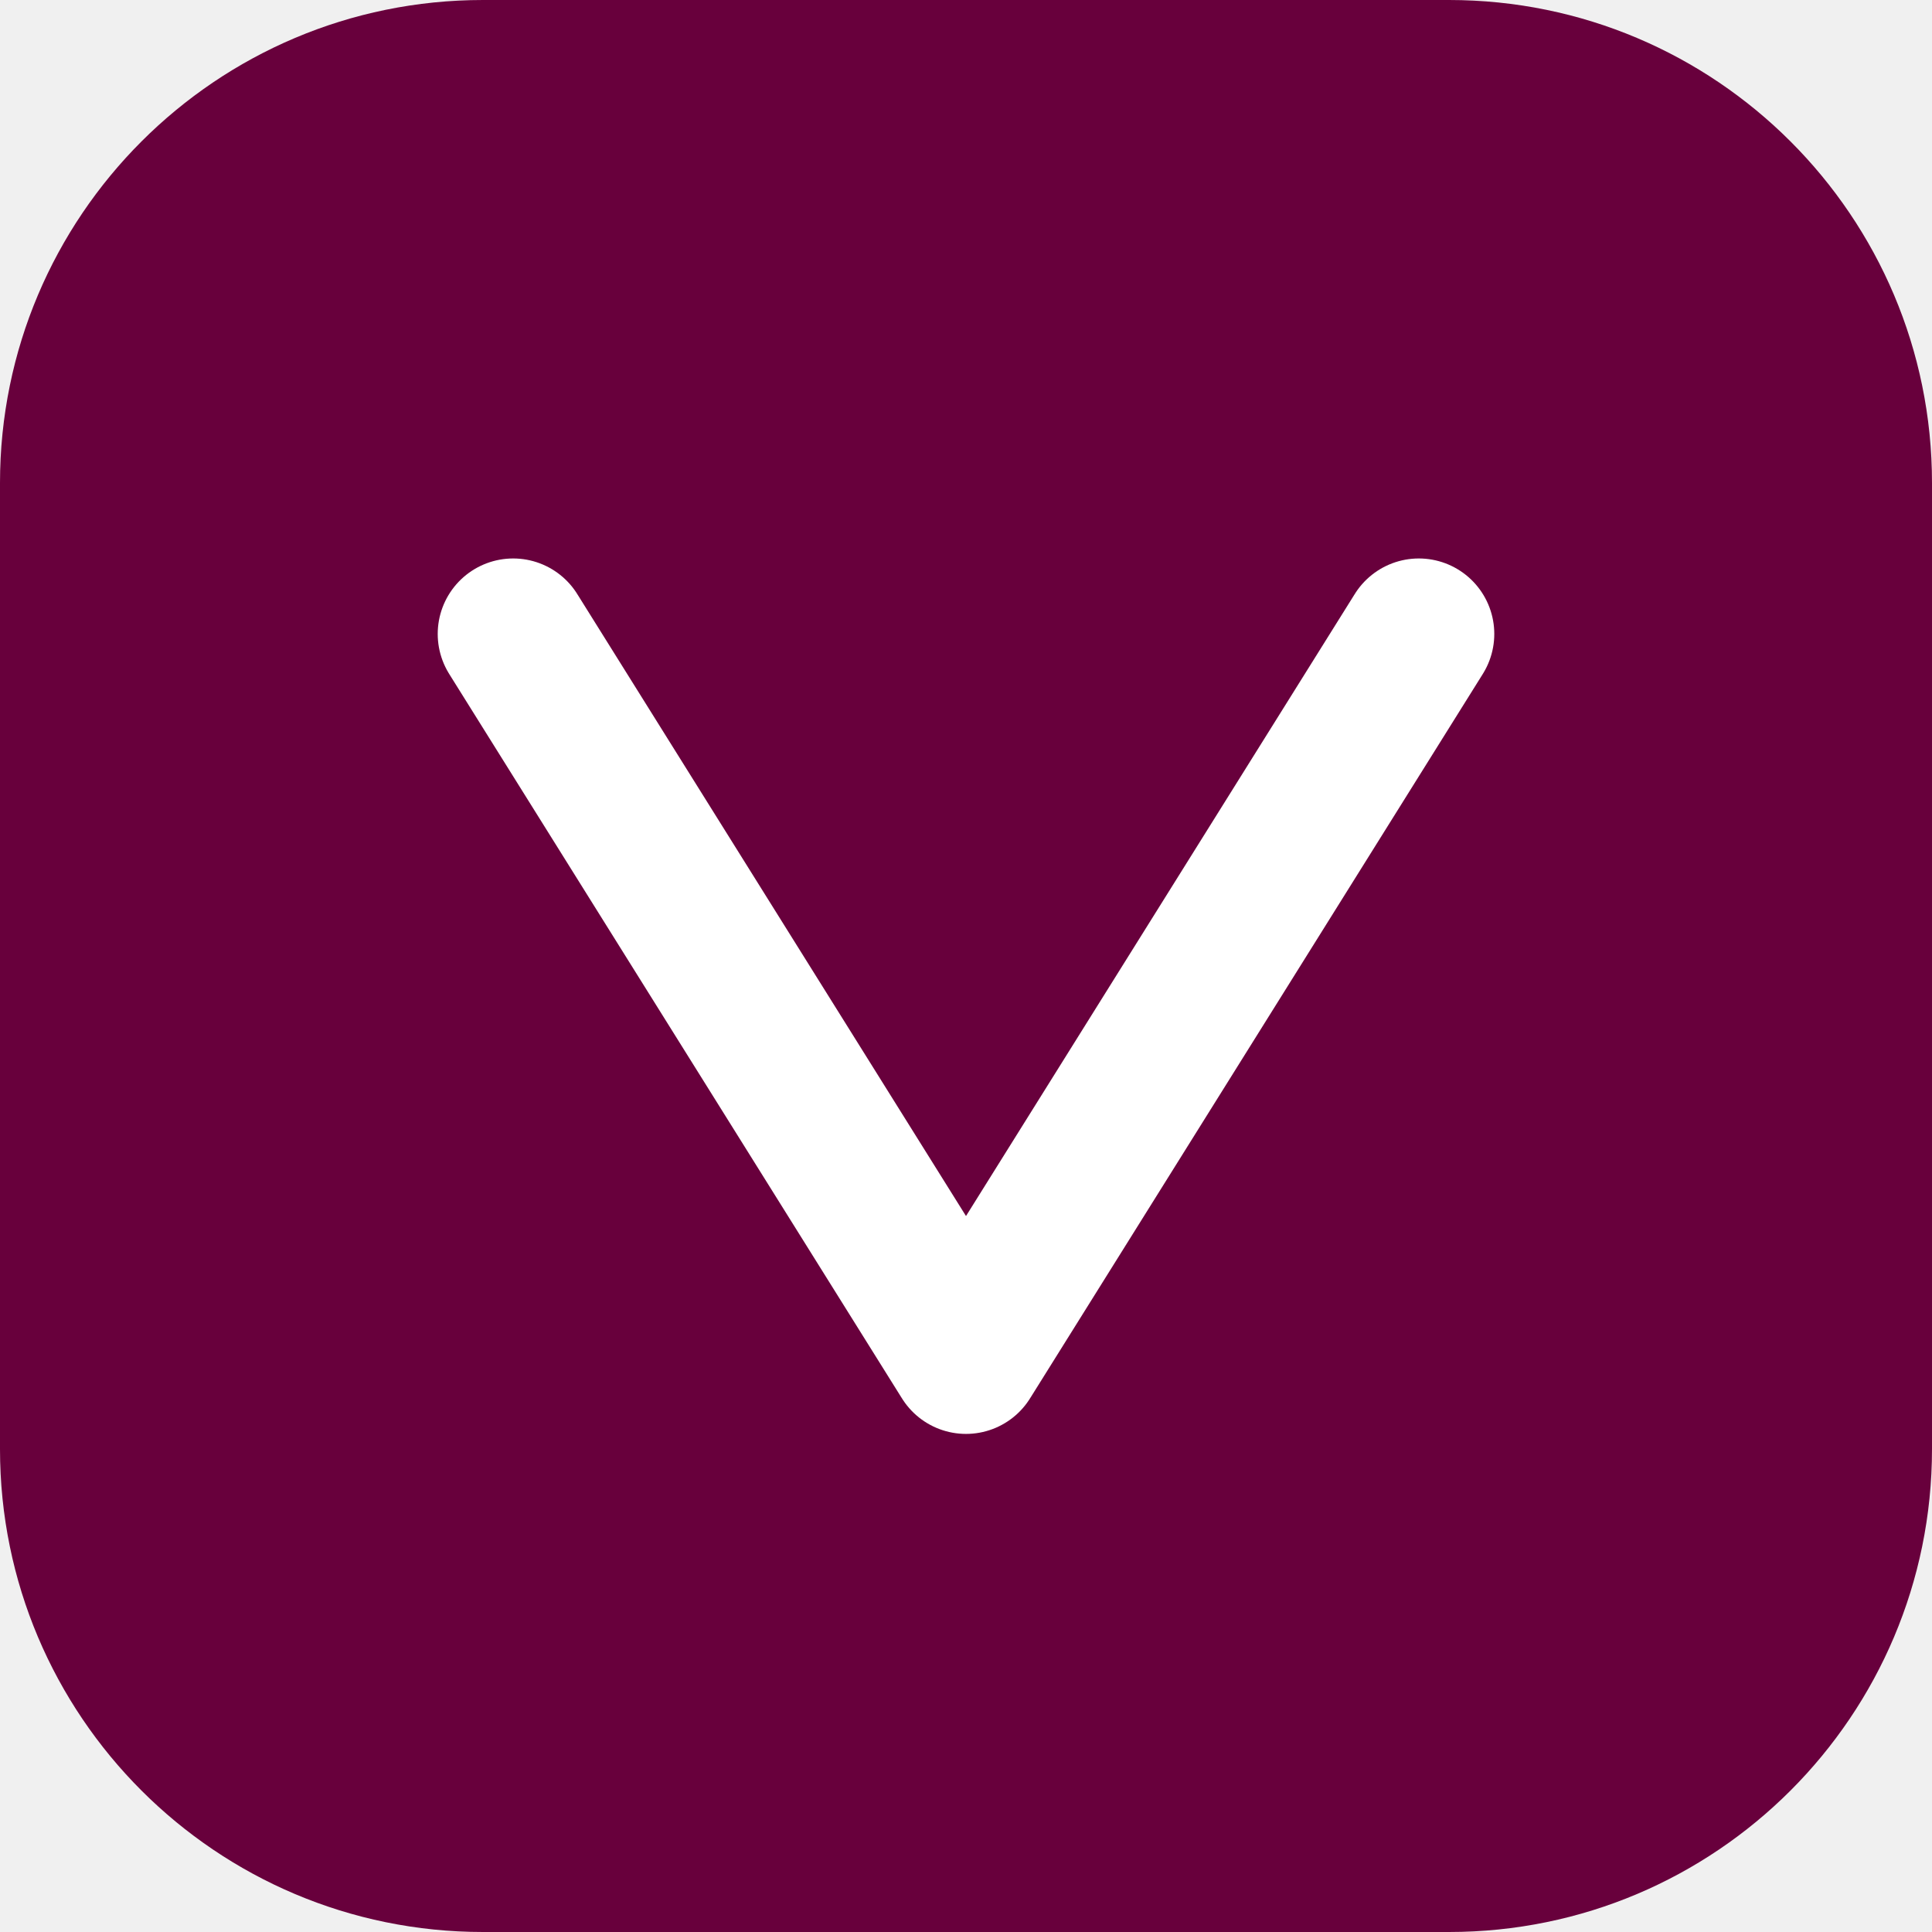
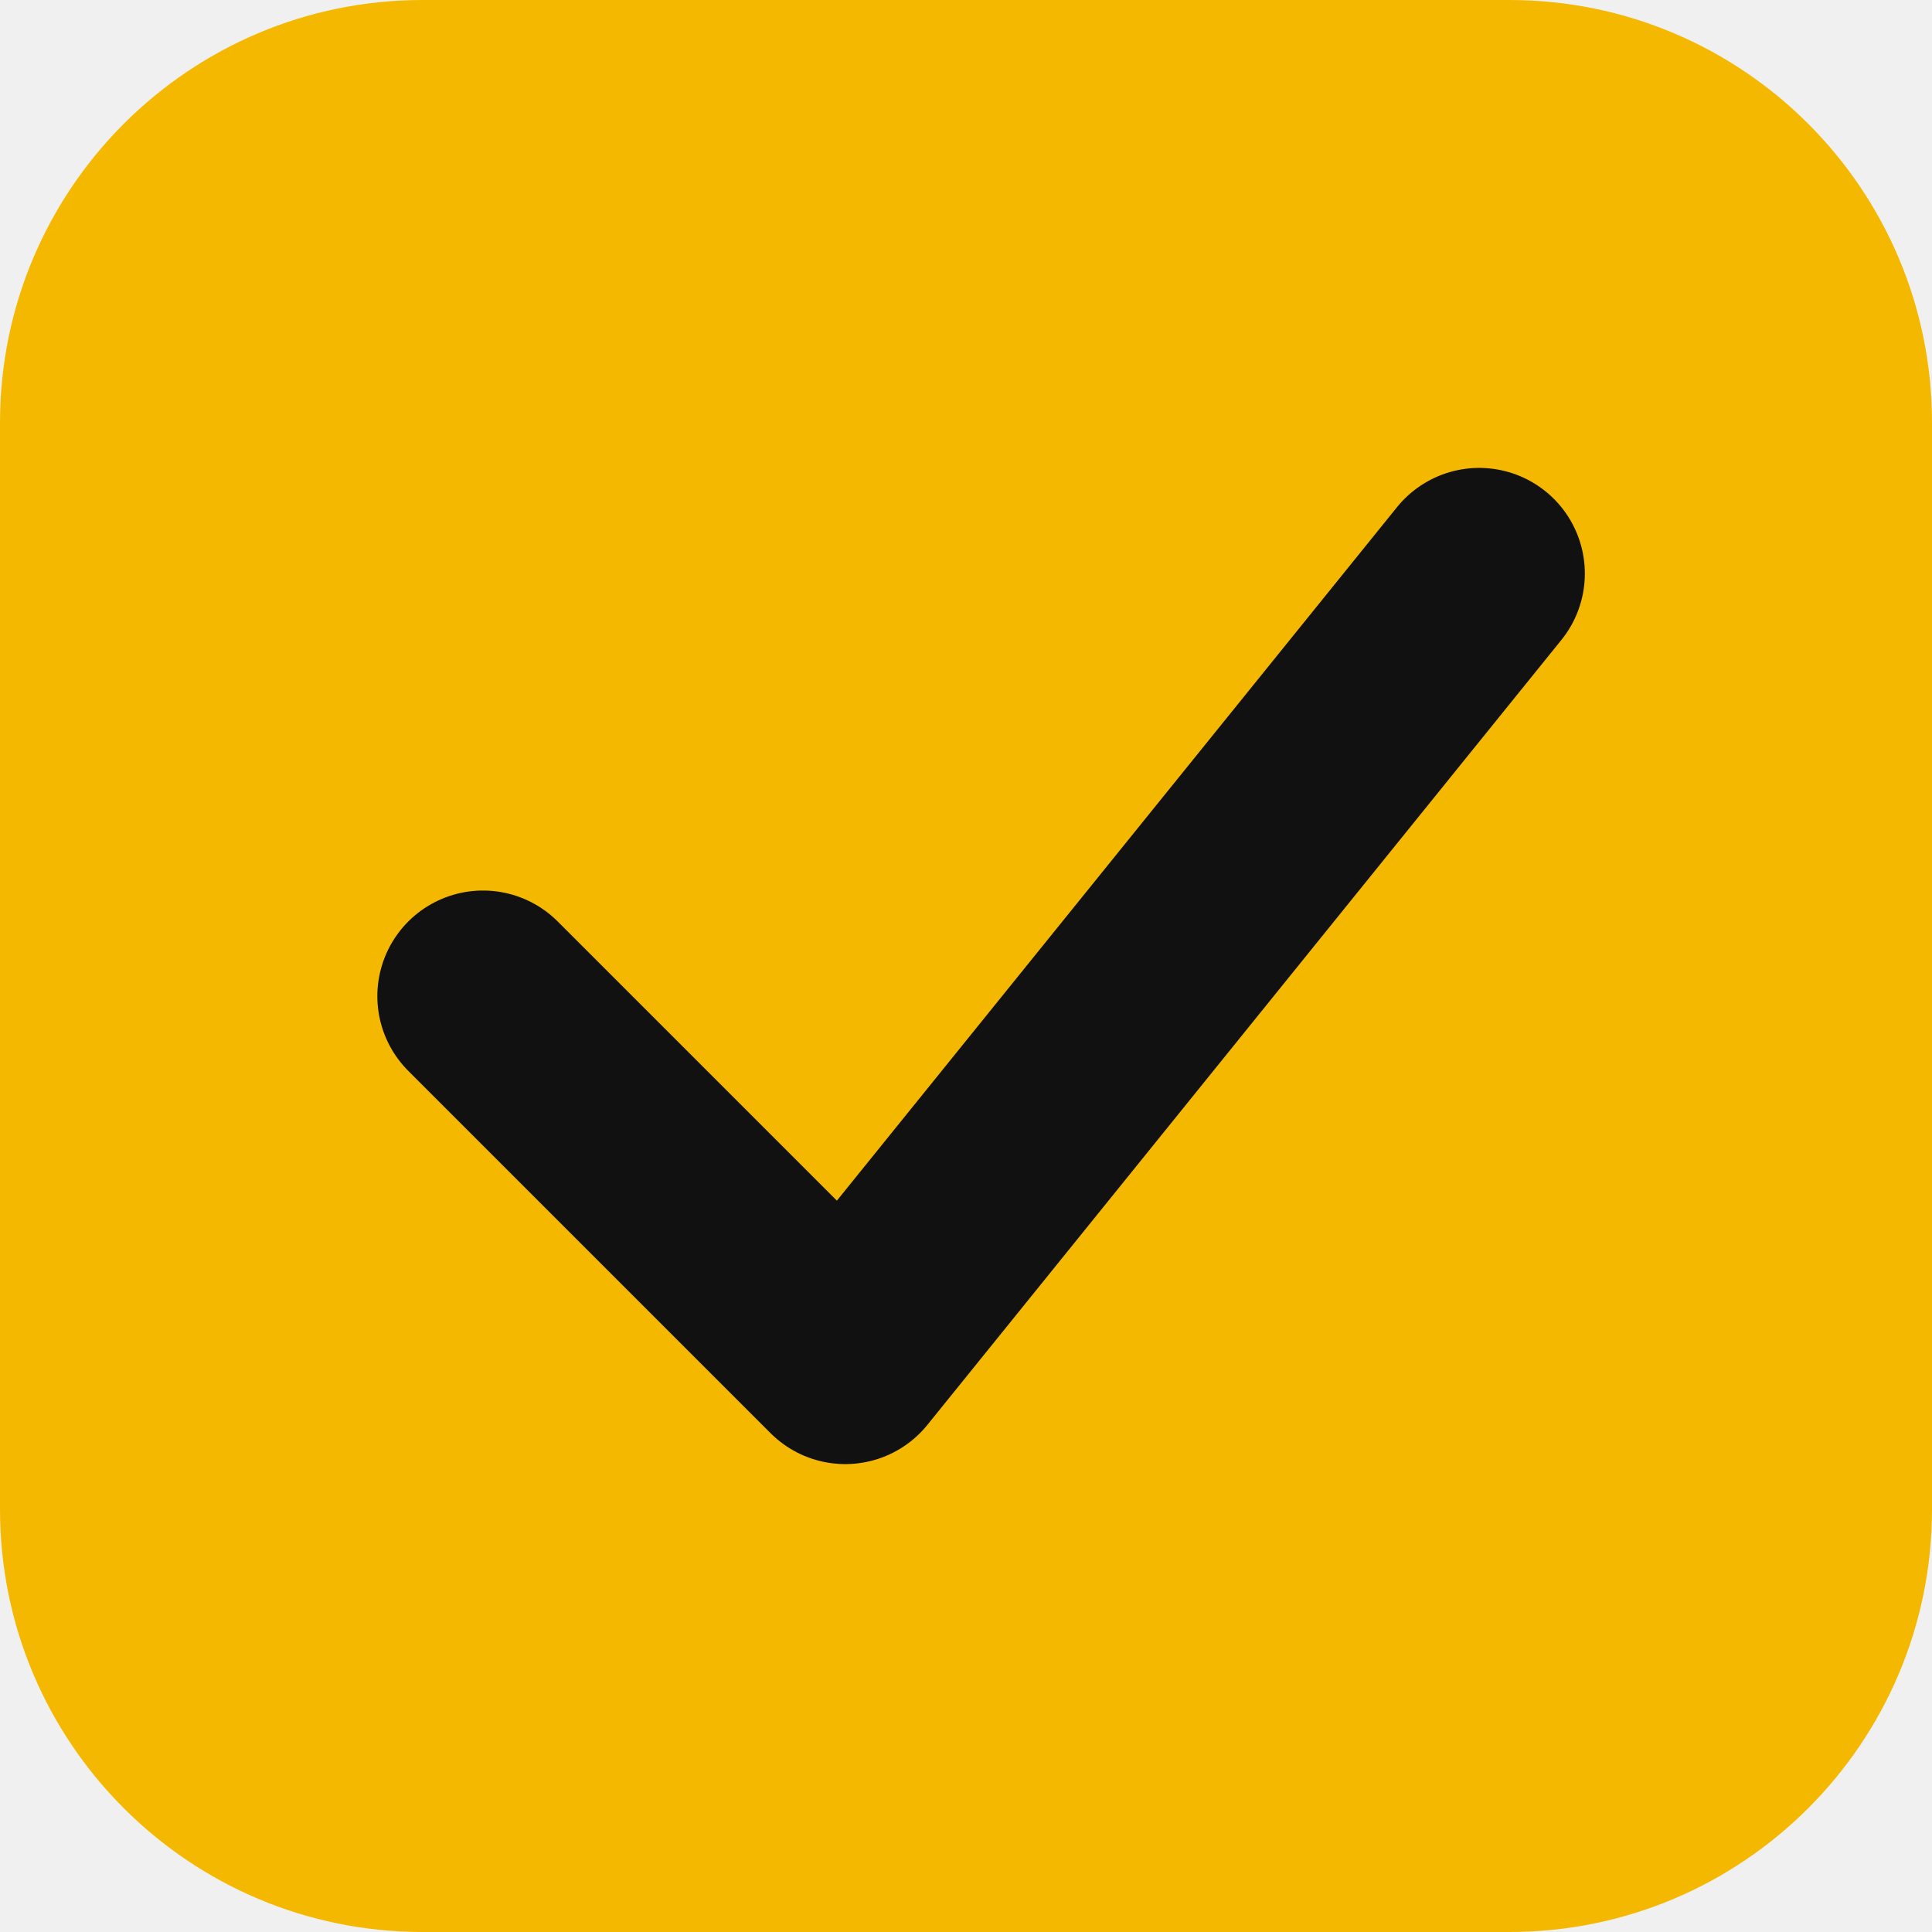
<svg xmlns="http://www.w3.org/2000/svg" viewBox="0 0 64 64">
-   <rect width="64" height="64" rx="16" fill="#68003c" />
-   <path d="M17 21l15 24 15-24" fill="none" stroke="#fff" stroke-width="5" stroke-linecap="round" stroke-linejoin="round" />
+   <rect width="64" height="64" rx="14" fill="#F5B800" />
+   <path d="M16 33 L28 45 L49 19" fill="none" stroke="#111111" stroke-width="7" stroke-linecap="round" stroke-linejoin="round" />
</svg>
